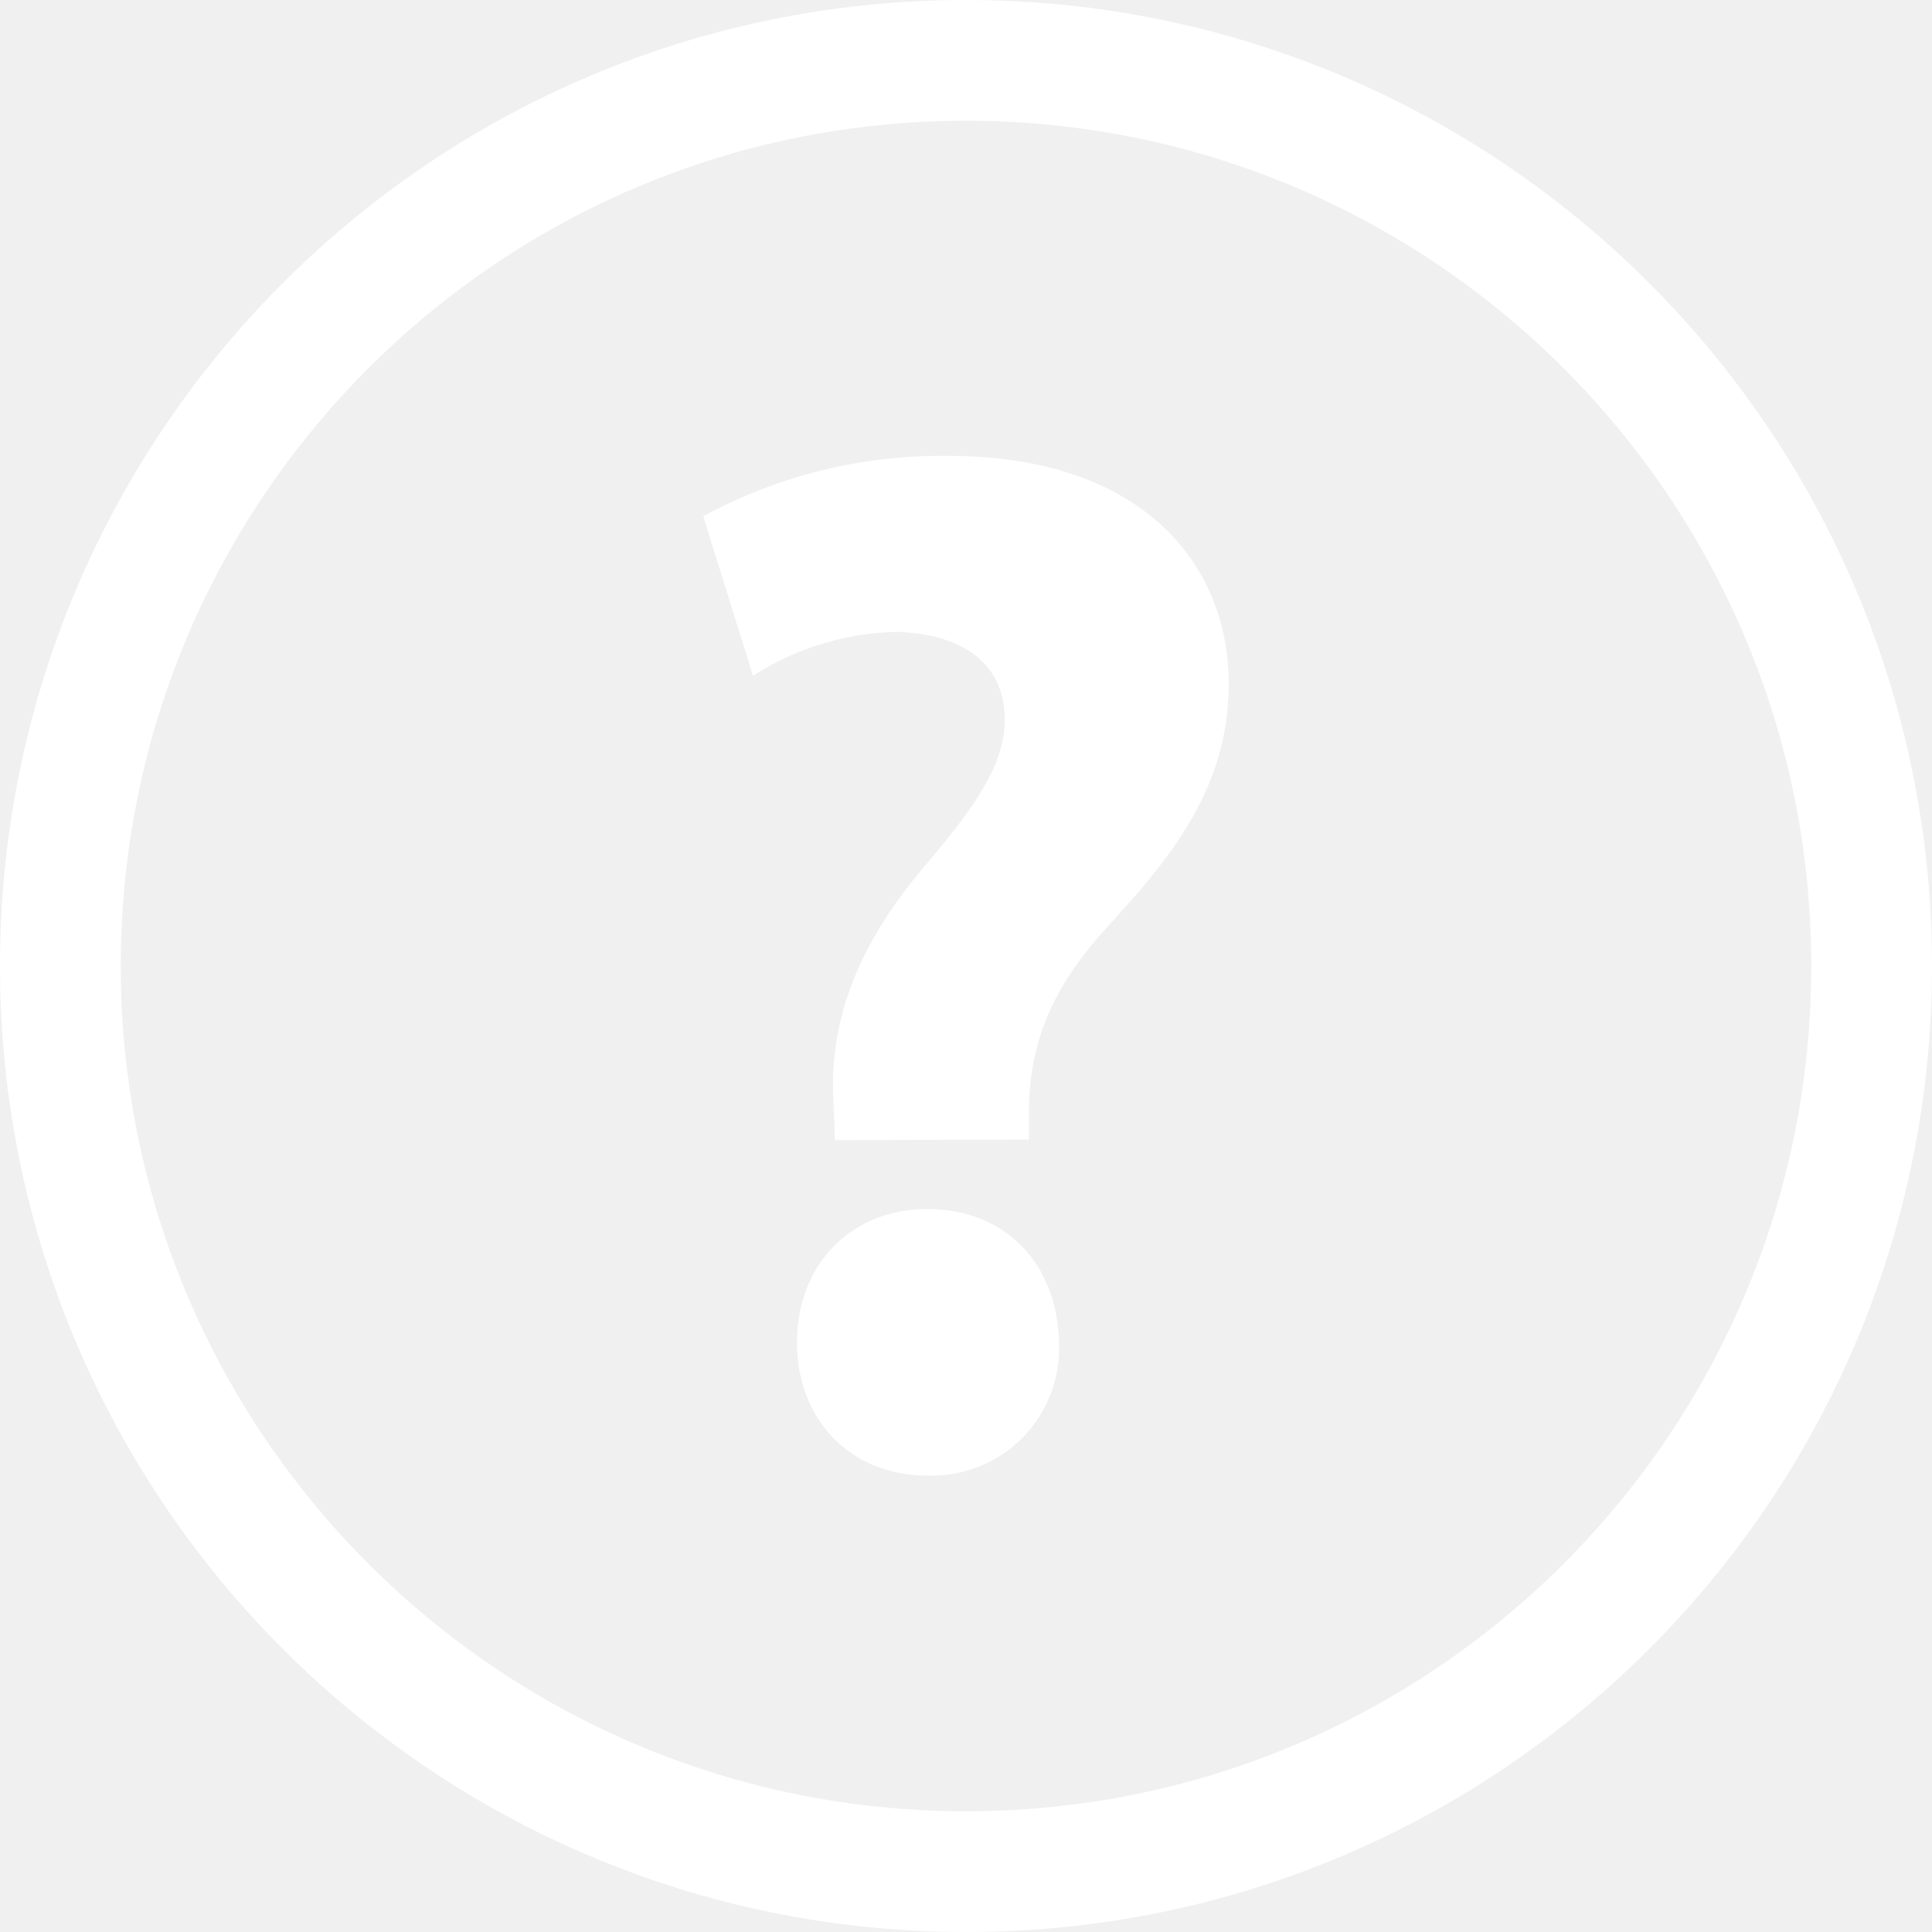
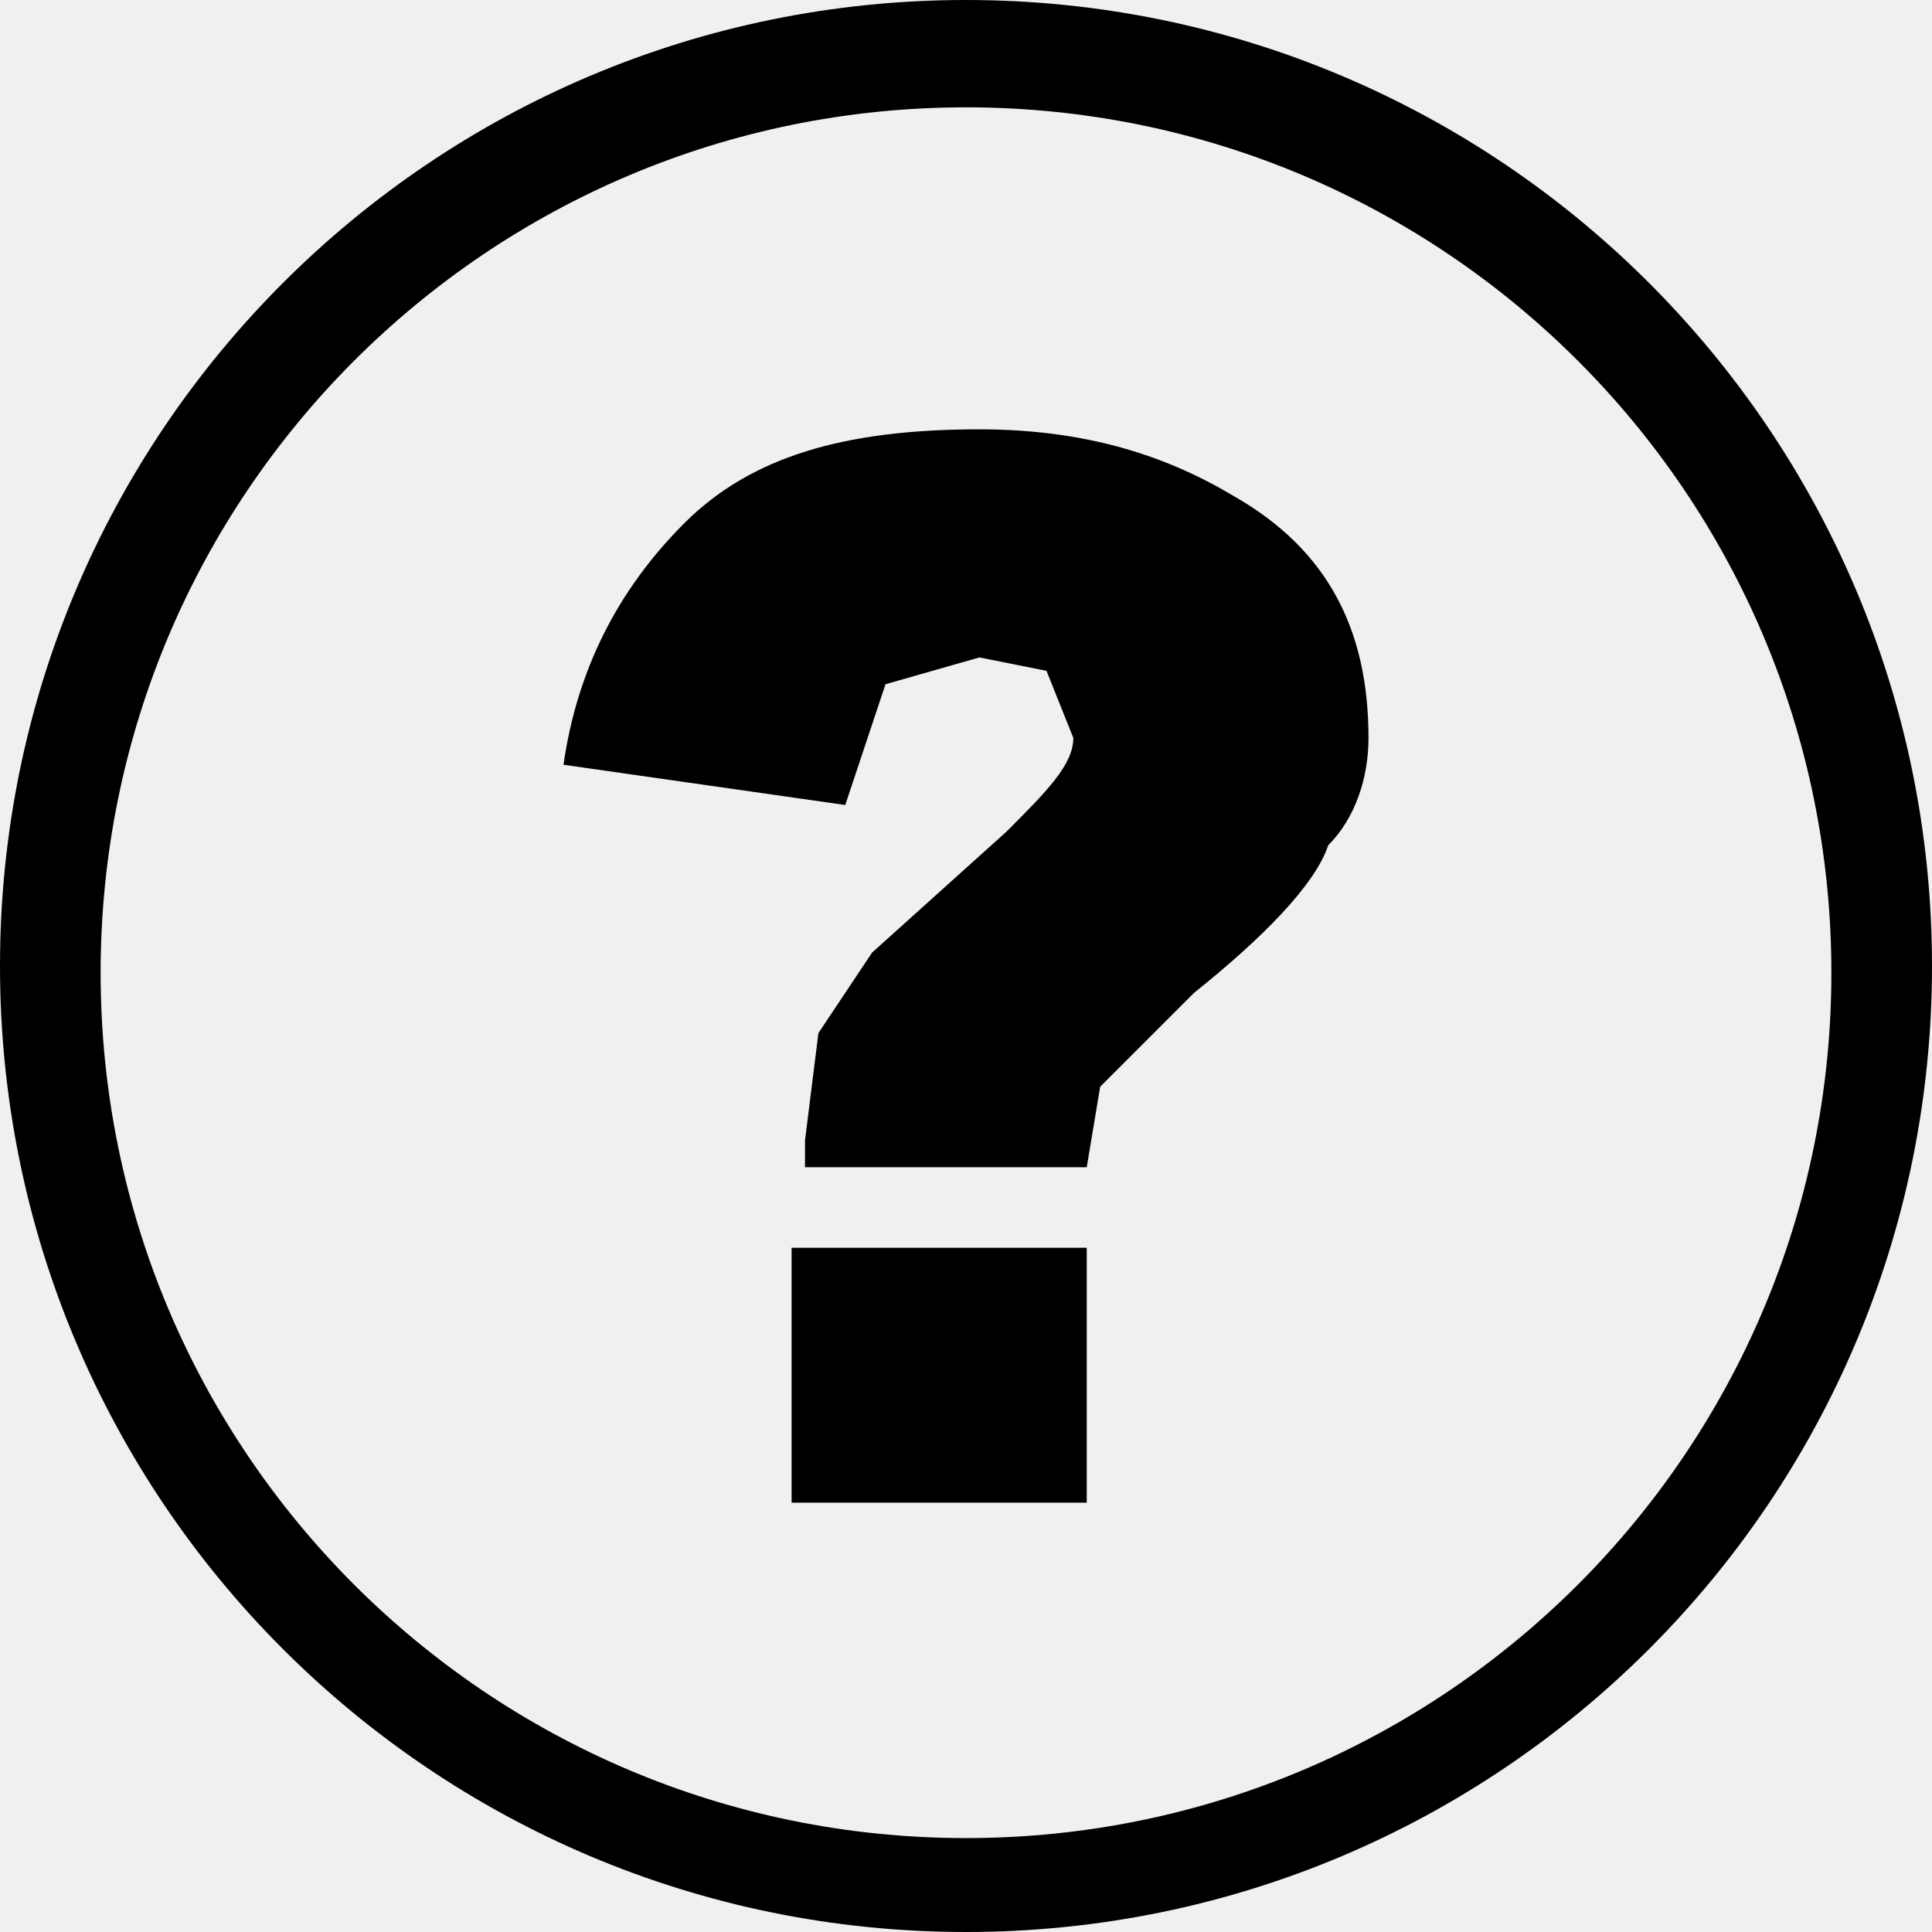
- <svg xmlns="http://www.w3.org/2000/svg" viewBox="0 0 128 128">
-   <defs>
-     <style>.cls-1{fill:#fff;}.cls-2{fill:none;stroke:#fff;stroke-miterlimit:10;stroke-width:8px;}</style>
-   </defs>
-   <g id="Layer_2" data-name="Layer 2">
-     <g id="Layer_1-2" data-name="Layer 1">
-       <path class="cls-1" d="M55.32,75.54,55.22,73c-.29-5,1.36-10,5.72-15.23,3.11-3.68,5.63-6.79,5.63-10.09s-2.23-5.62-7.08-5.82a18.36,18.36,0,0,0-9.6,2.91l-3.3-10.57a33.23,33.23,0,0,1,16.2-4c12.8,0,18.62,7.08,18.62,15.14,0,7.37-4.56,12.22-8.24,16.29s-5,7.76-5,12.13v1.74ZM52.8,88.93c0-5.14,3.59-8.83,8.63-8.83,5.24,0,8.63,3.69,8.73,8.83a8.43,8.43,0,0,1-8.73,8.83C56.29,97.76,52.8,94,52.8,88.93Z" />
-       <circle class="cls-2" cx="64" cy="64" r="60" />
-     </g>
-   </g>
+ <svg xmlns="http://www.w3.org/2000/svg" x="0" y="0" version="1.1" viewBox="0 0 144 144" xml:space="preserve">
+   <path d="M72 144A72 72 0 1172 0a72 72 0 010 144zM72 8a64 64 0 100 129A64 64 0 0072 8z" class="st1" />
+   <path d="M81 87H60v-2l1-8 4-6 10-9c3-3 5-5 5-7l-2-5-5-1-7 2-3 9-21-3c1-7 4-13 9-18s12-7 22-7c8 0 14 2 19 5 7 4 10 10 10 18 0 3-1 6-3 8-1 3-5 7-10 11l-7 7-1 6zm-22 6h22v19H59V93z" class="st1" />
</svg>
